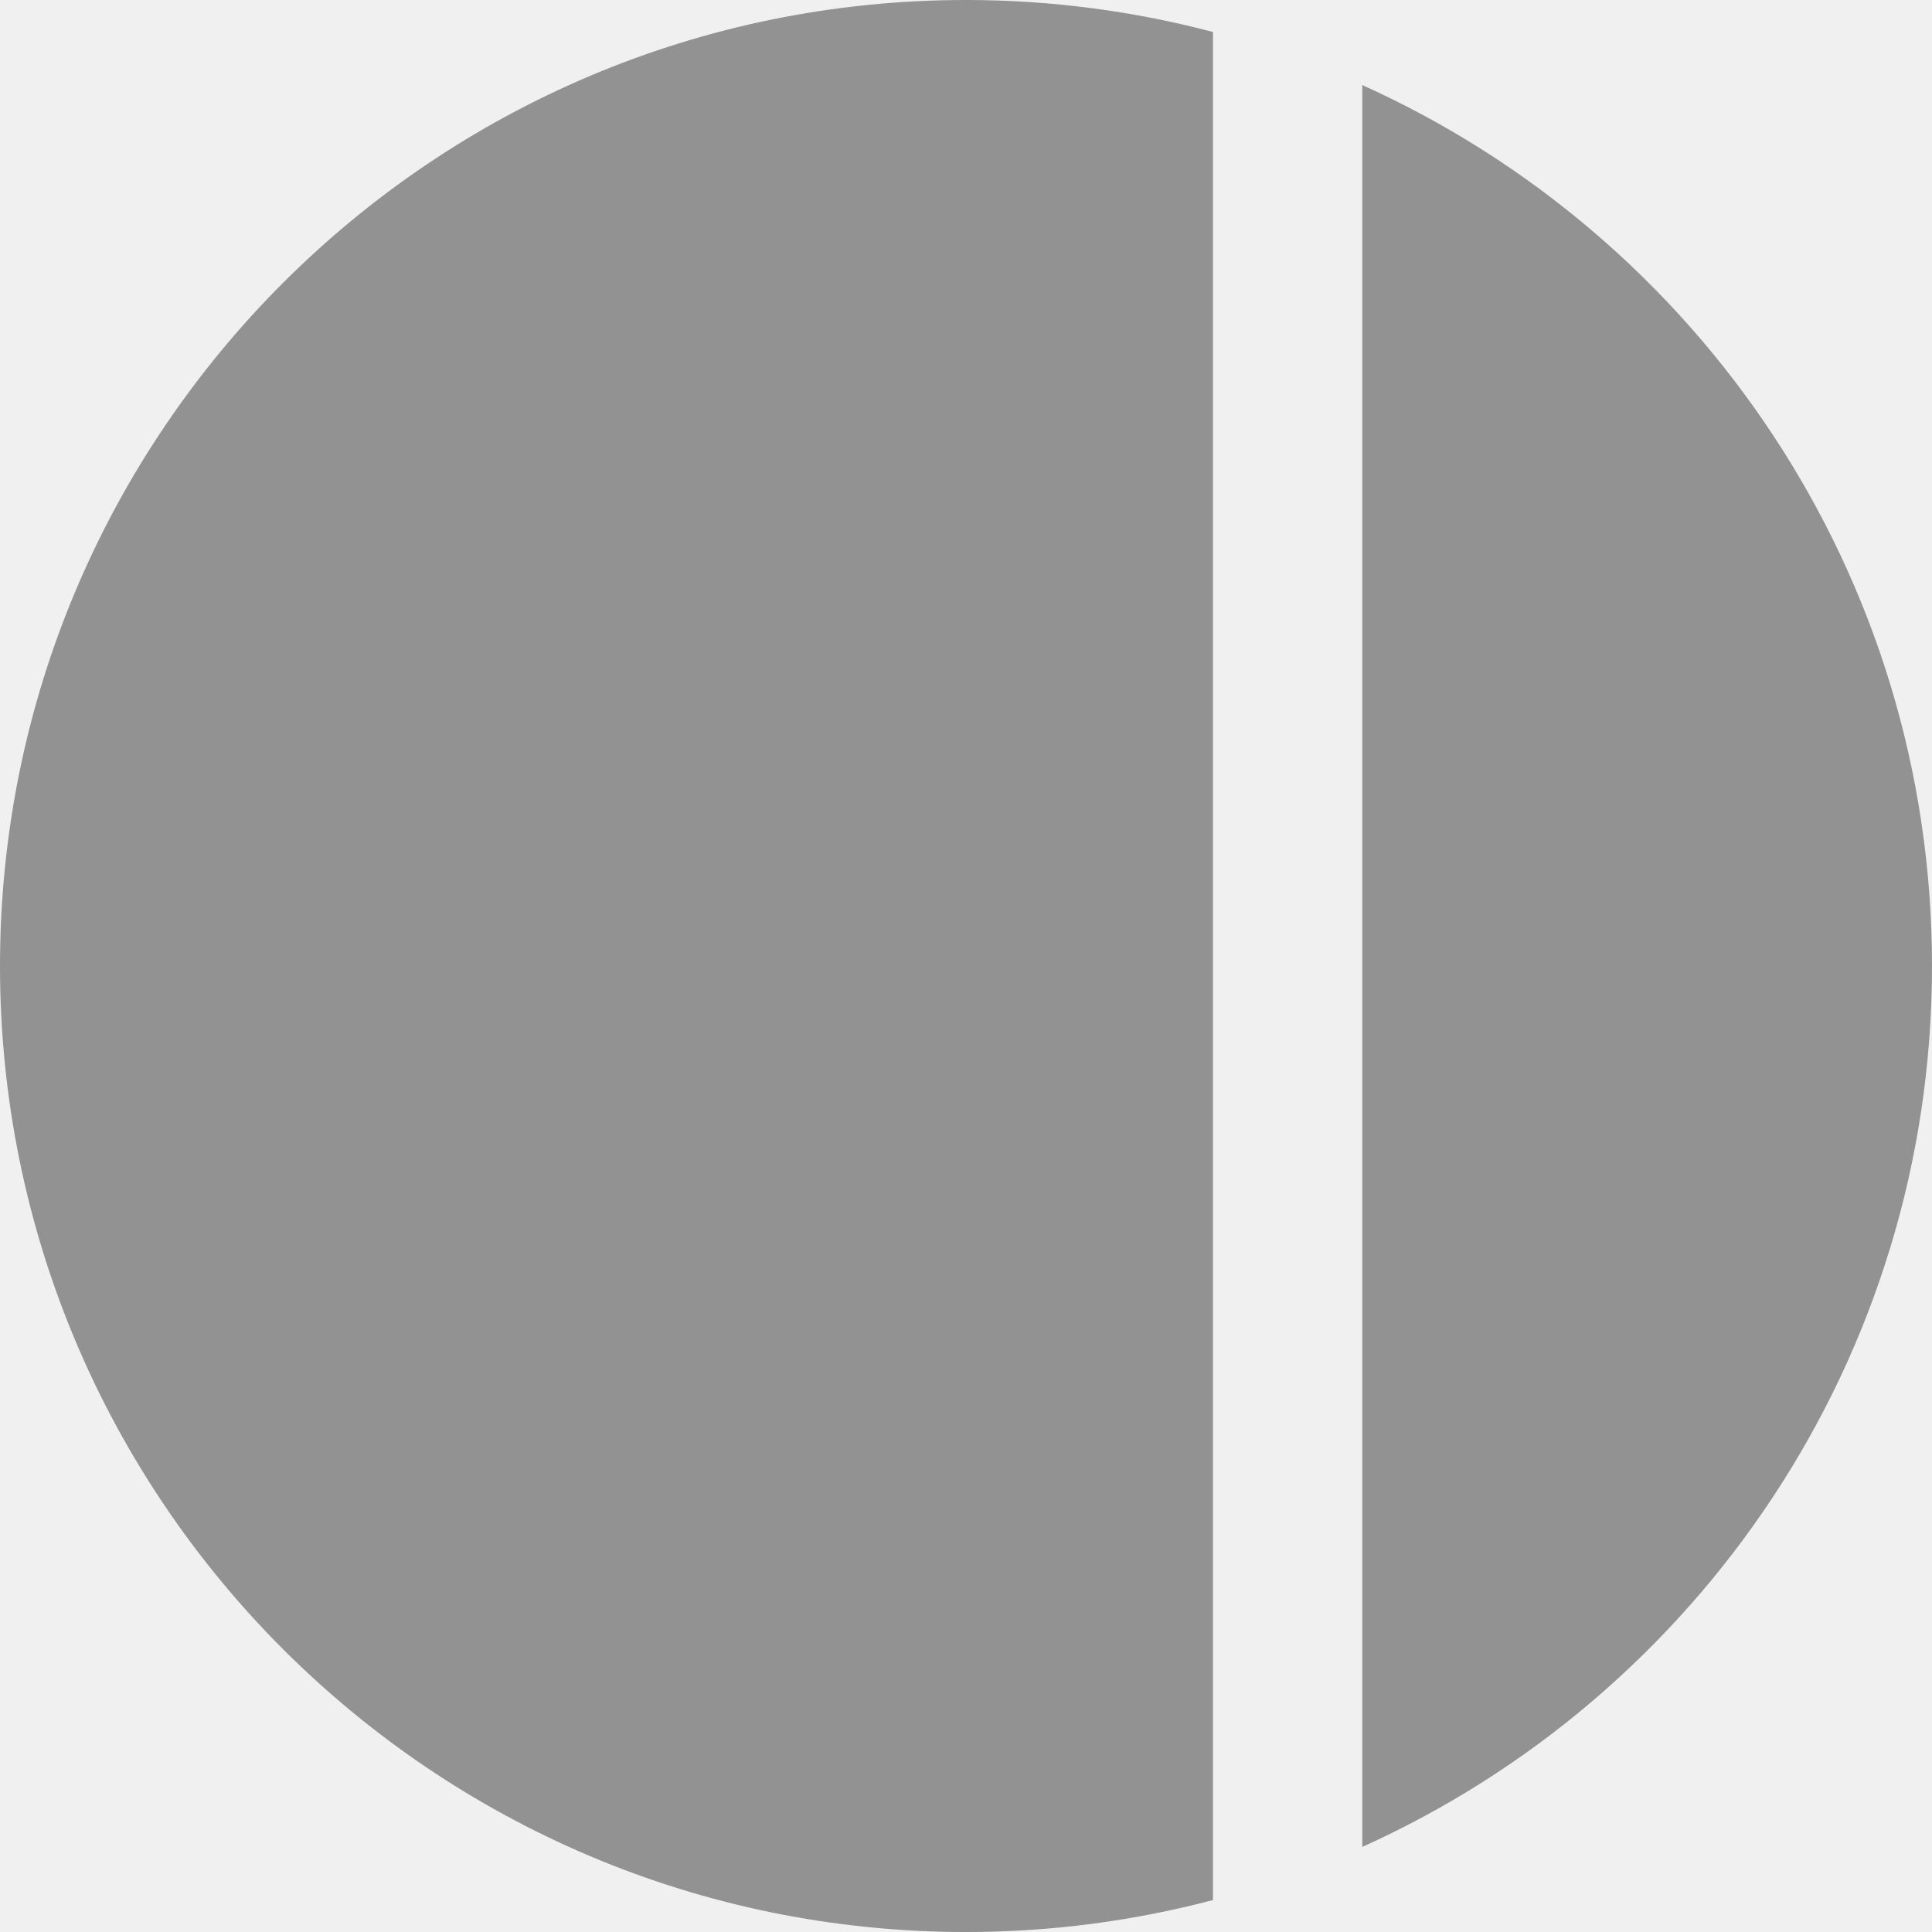
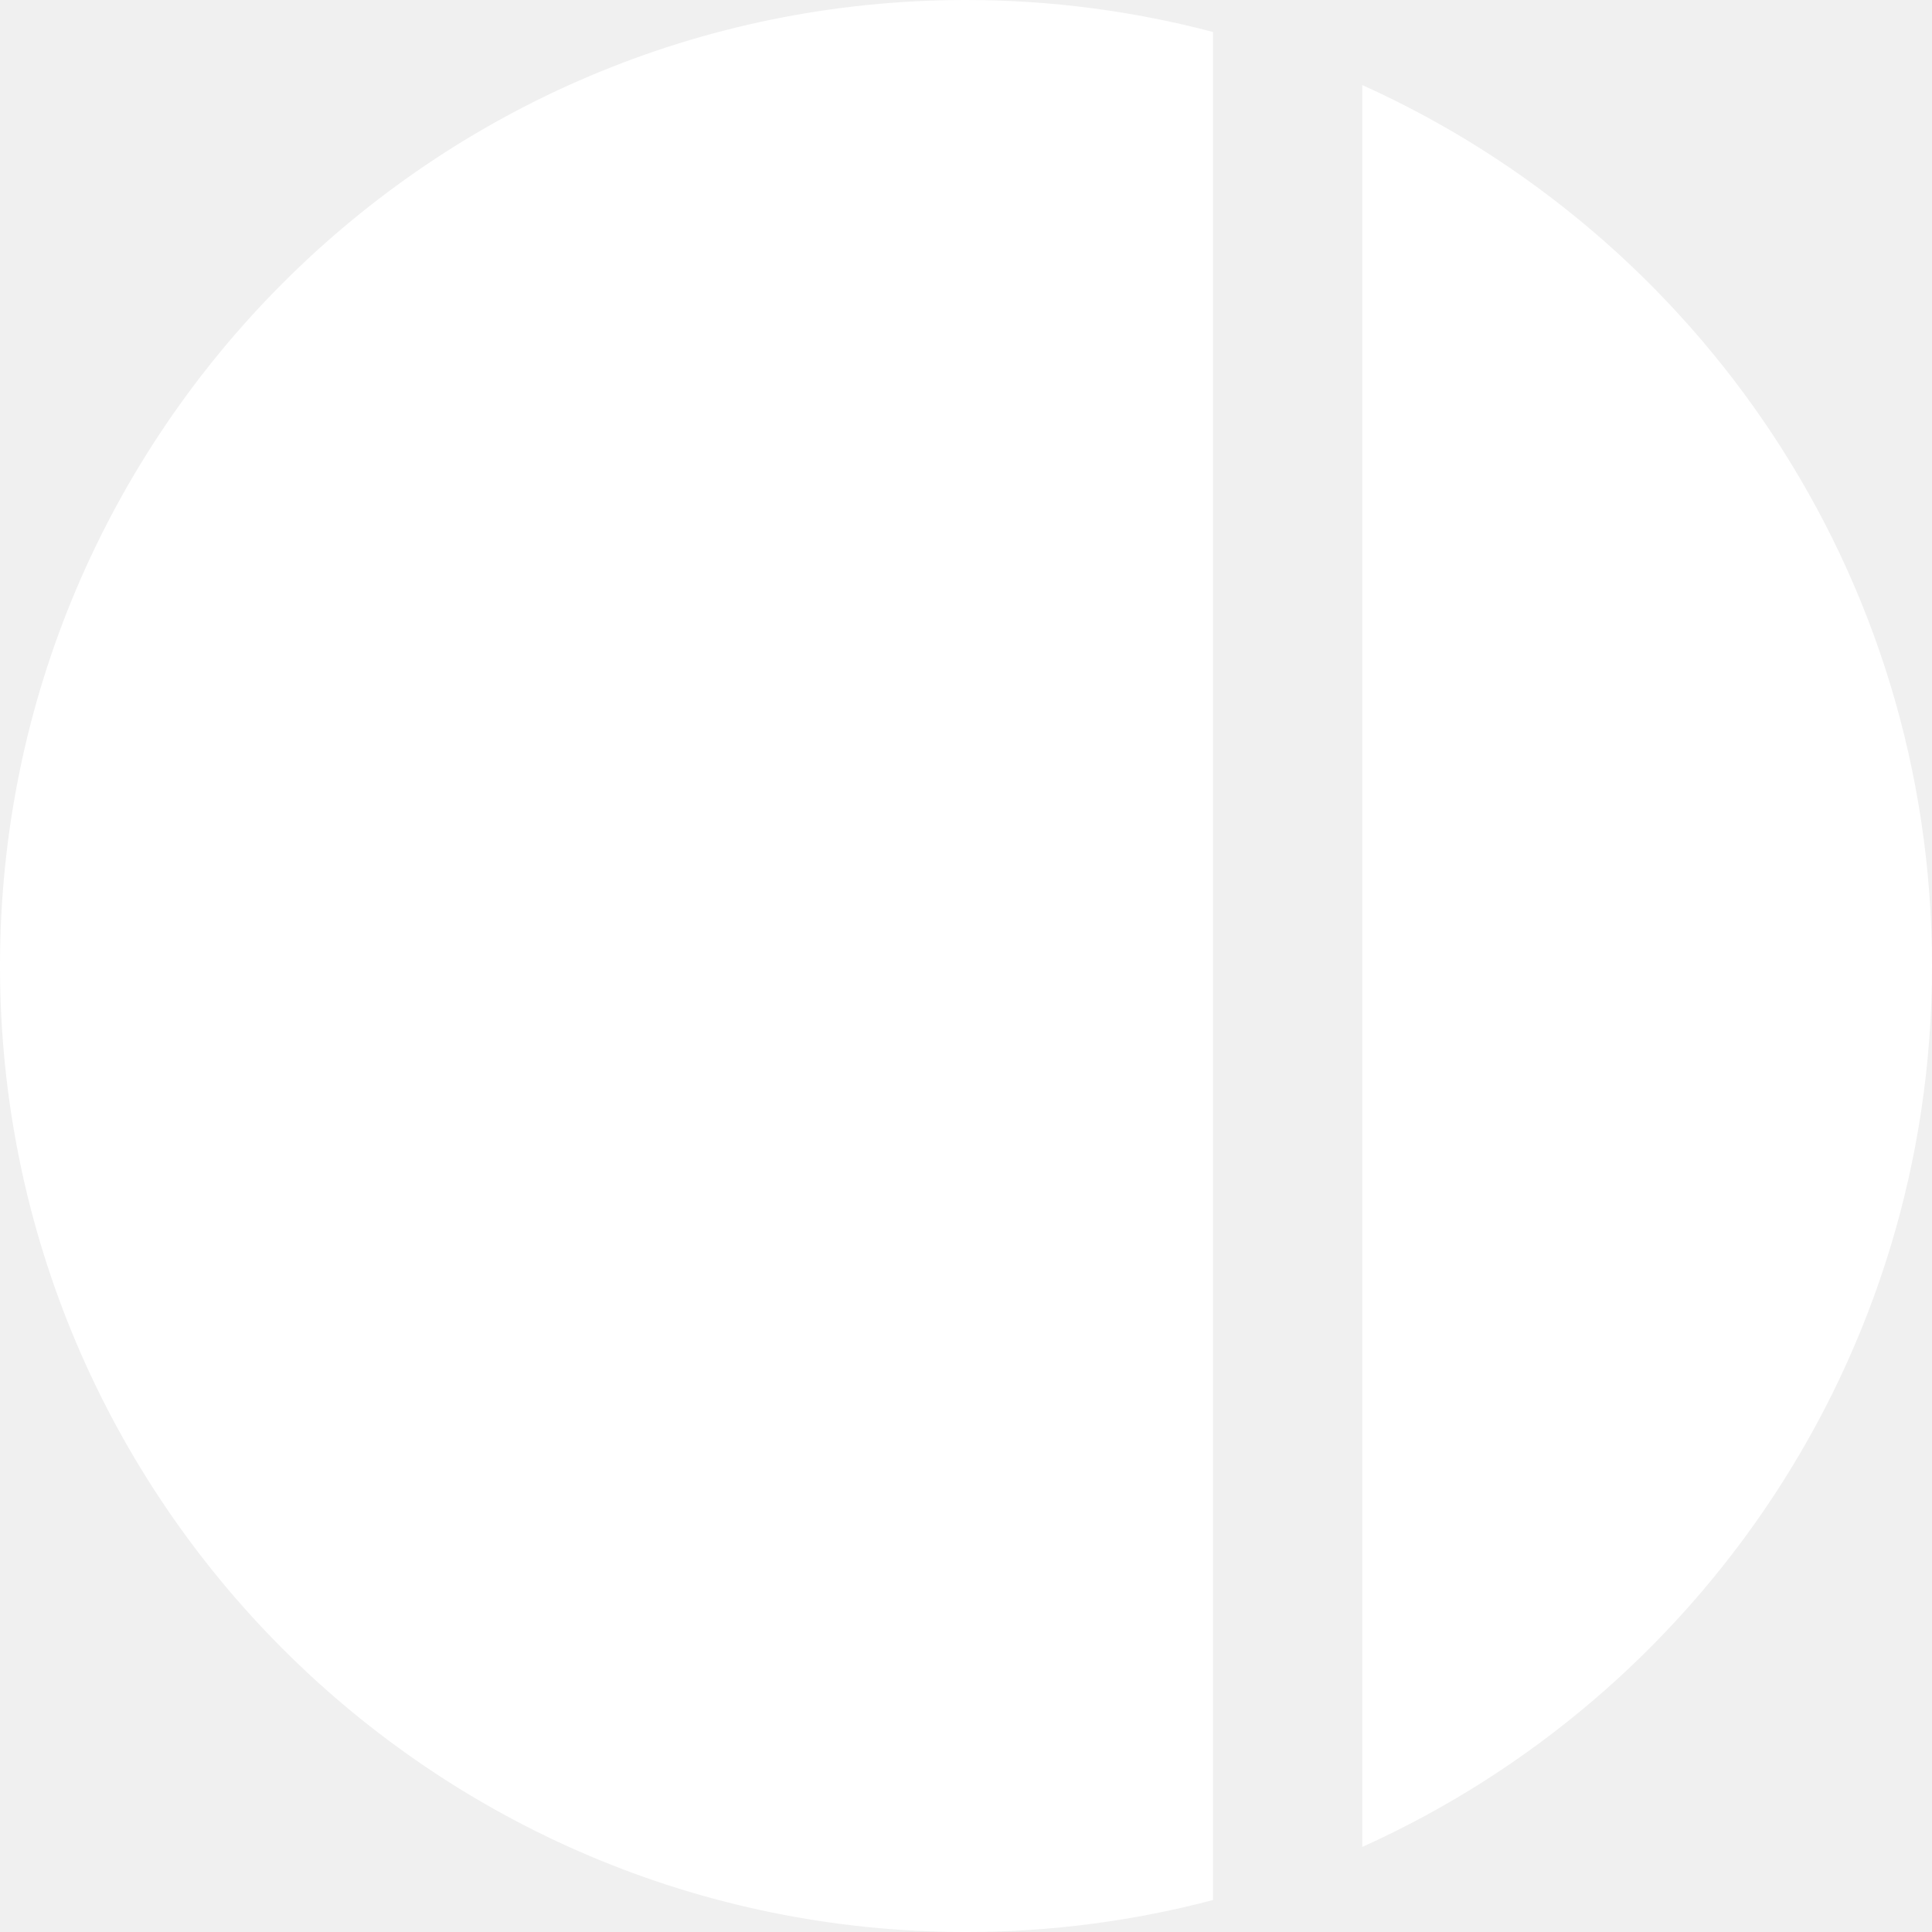
<svg xmlns="http://www.w3.org/2000/svg" version="1.1" id="Layer_1" x="0px" y="0px" viewBox="0 0 126.789 126.789" style="enable-background:new 0 0 126.789 126.789;" xml:space="preserve">
  <g>
-     <path style="opacity:0.5;fill:#333333;" d="M79.603,2.099C74.428,0.735,68.998,0,63.395,0C28.383,0,0,28.383,0,63.395   s28.383,63.395,63.395,63.395c5.603,0,11.034-0.735,16.208-2.099V2.099z" />
-     <path style="opacity:0.5;fill:#333333;" d="M89.401,5.583v115.622c22.038-9.93,37.388-32.071,37.388-57.811   S111.439,15.513,89.401,5.583z" />
+     <path style="fill:#ffffff;" d="M79.603,2.099C74.428,0.735,68.998,0,63.395,0C28.383,0,0,28.383,0,63.395   s28.383,63.395,63.395,63.395c5.603,0,11.034-0.735,16.208-2.099V2.099z" />
+     <path style="fill:#ffffff;" d="M89.401,5.583v115.622c22.038-9.93,37.388-32.071,37.388-57.811   S111.439,15.513,89.401,5.583z" />
  </g>
</svg>
